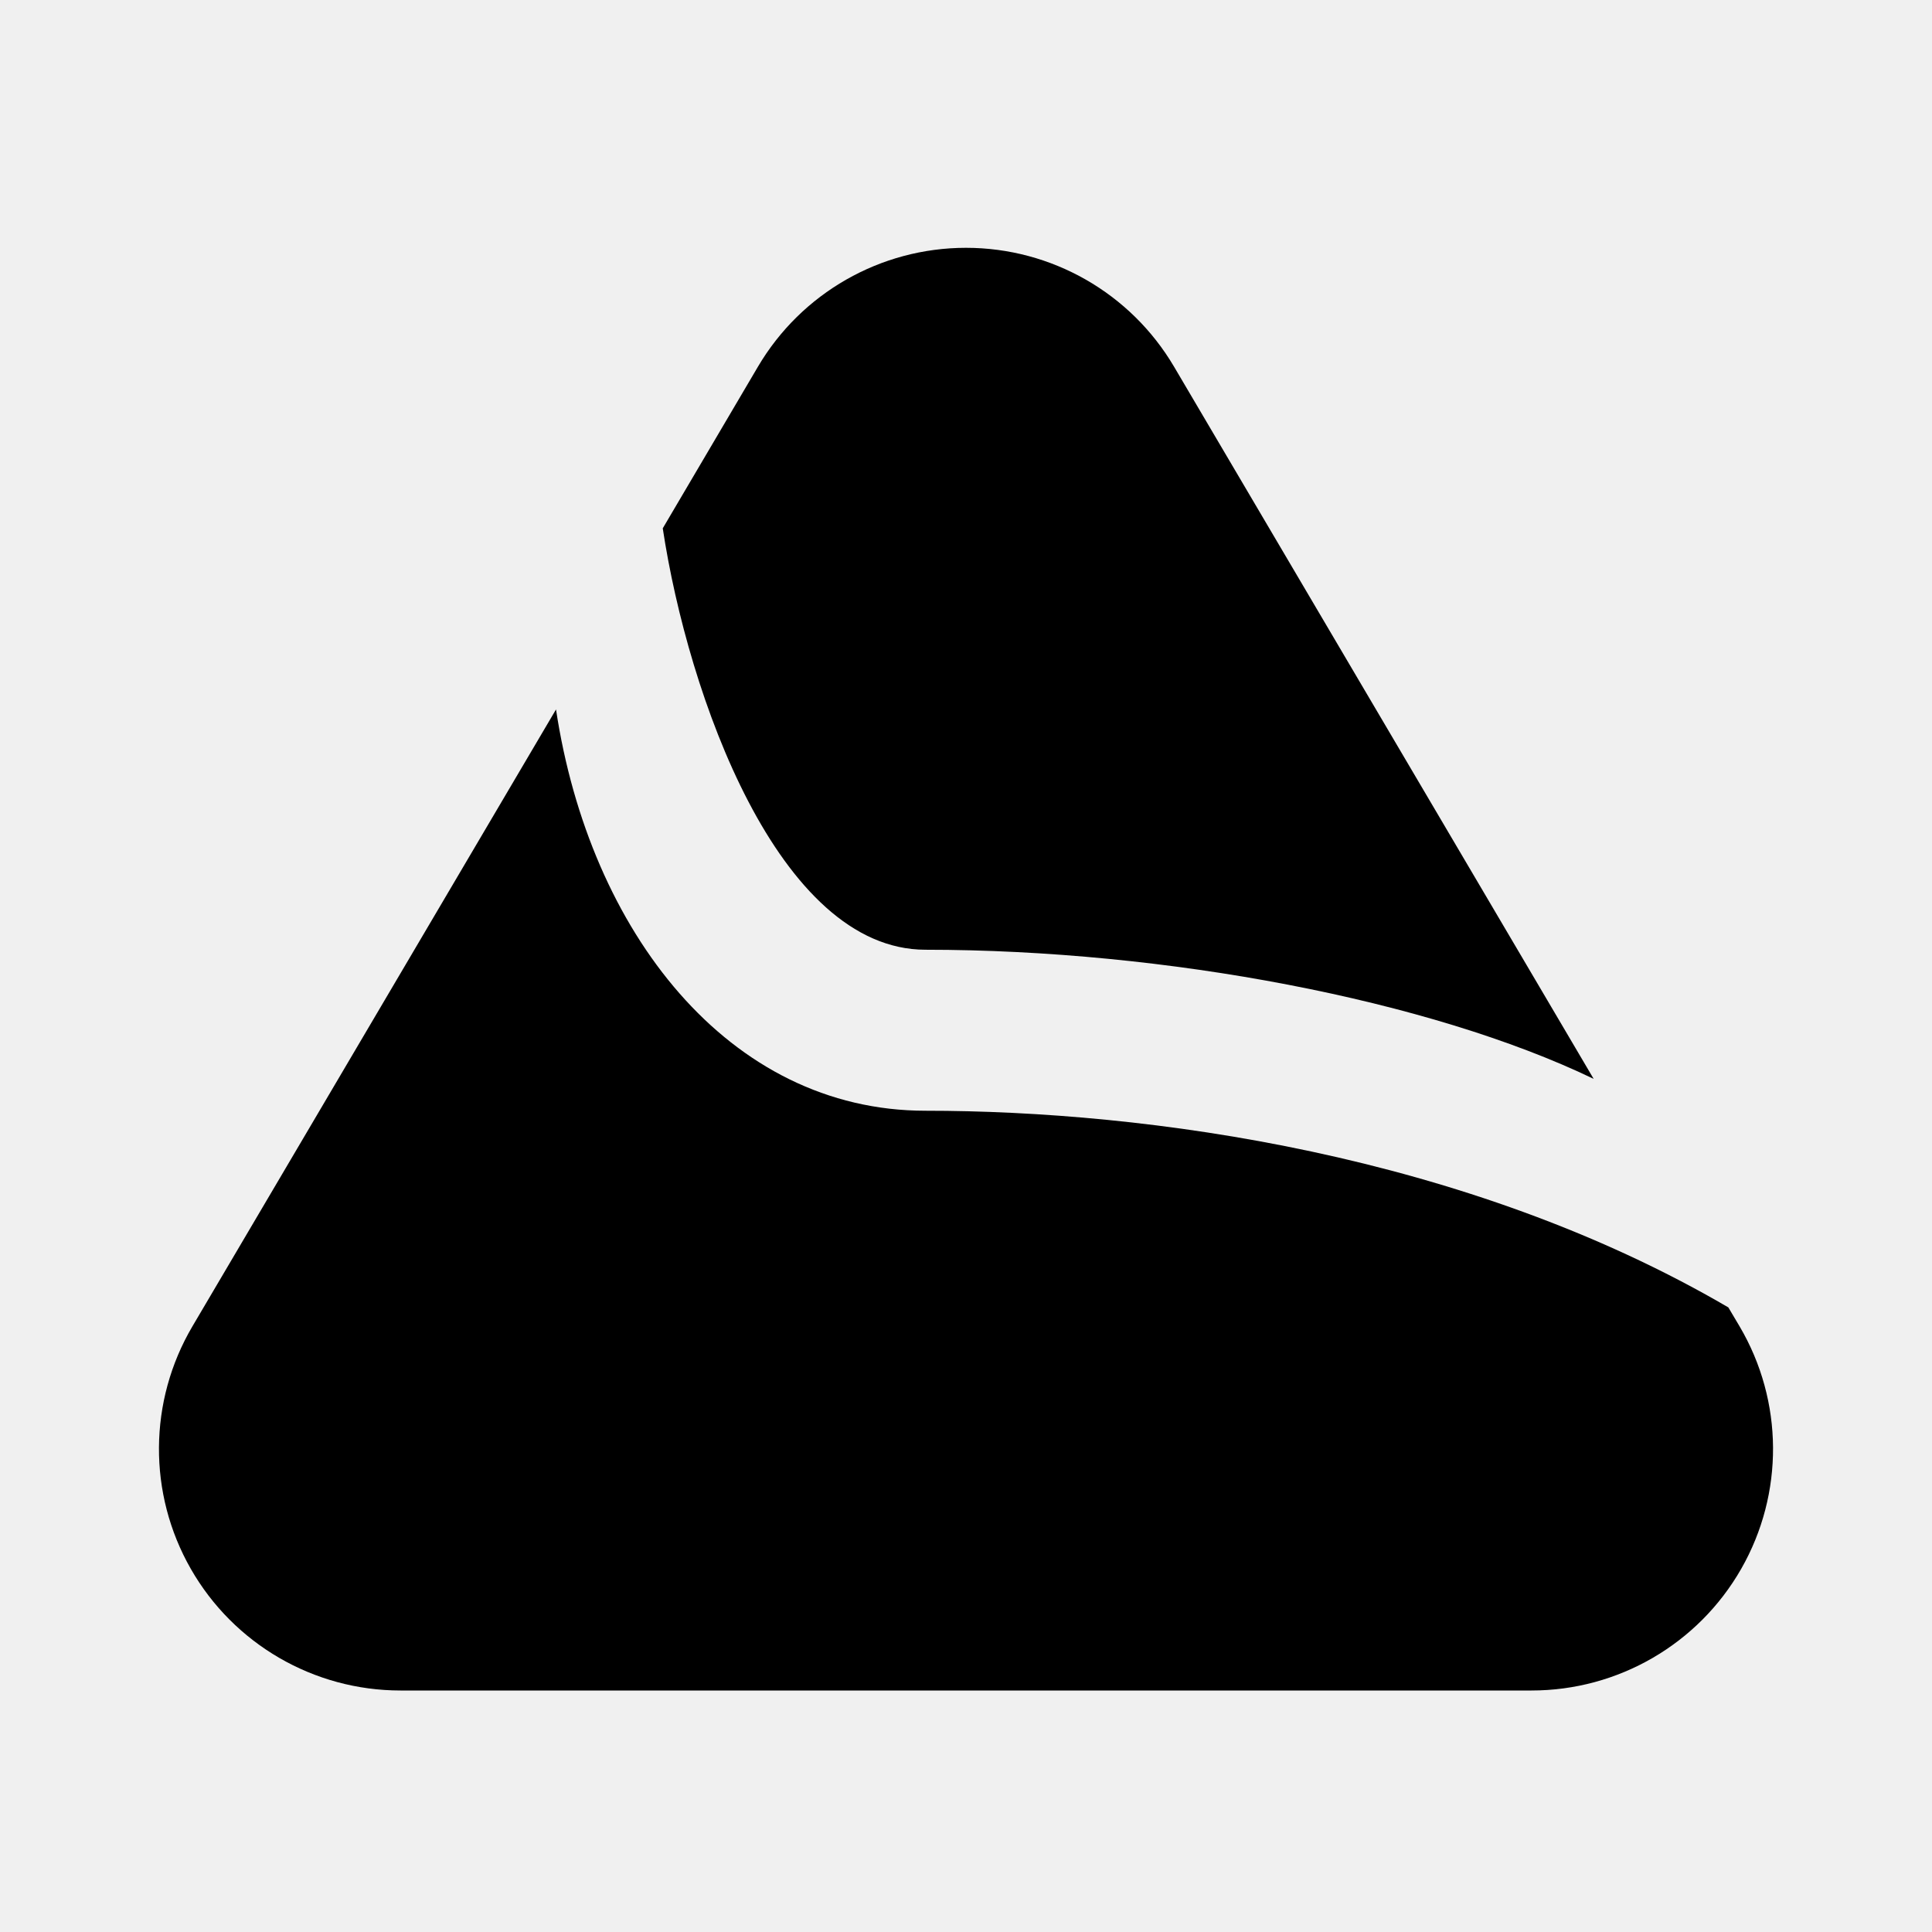
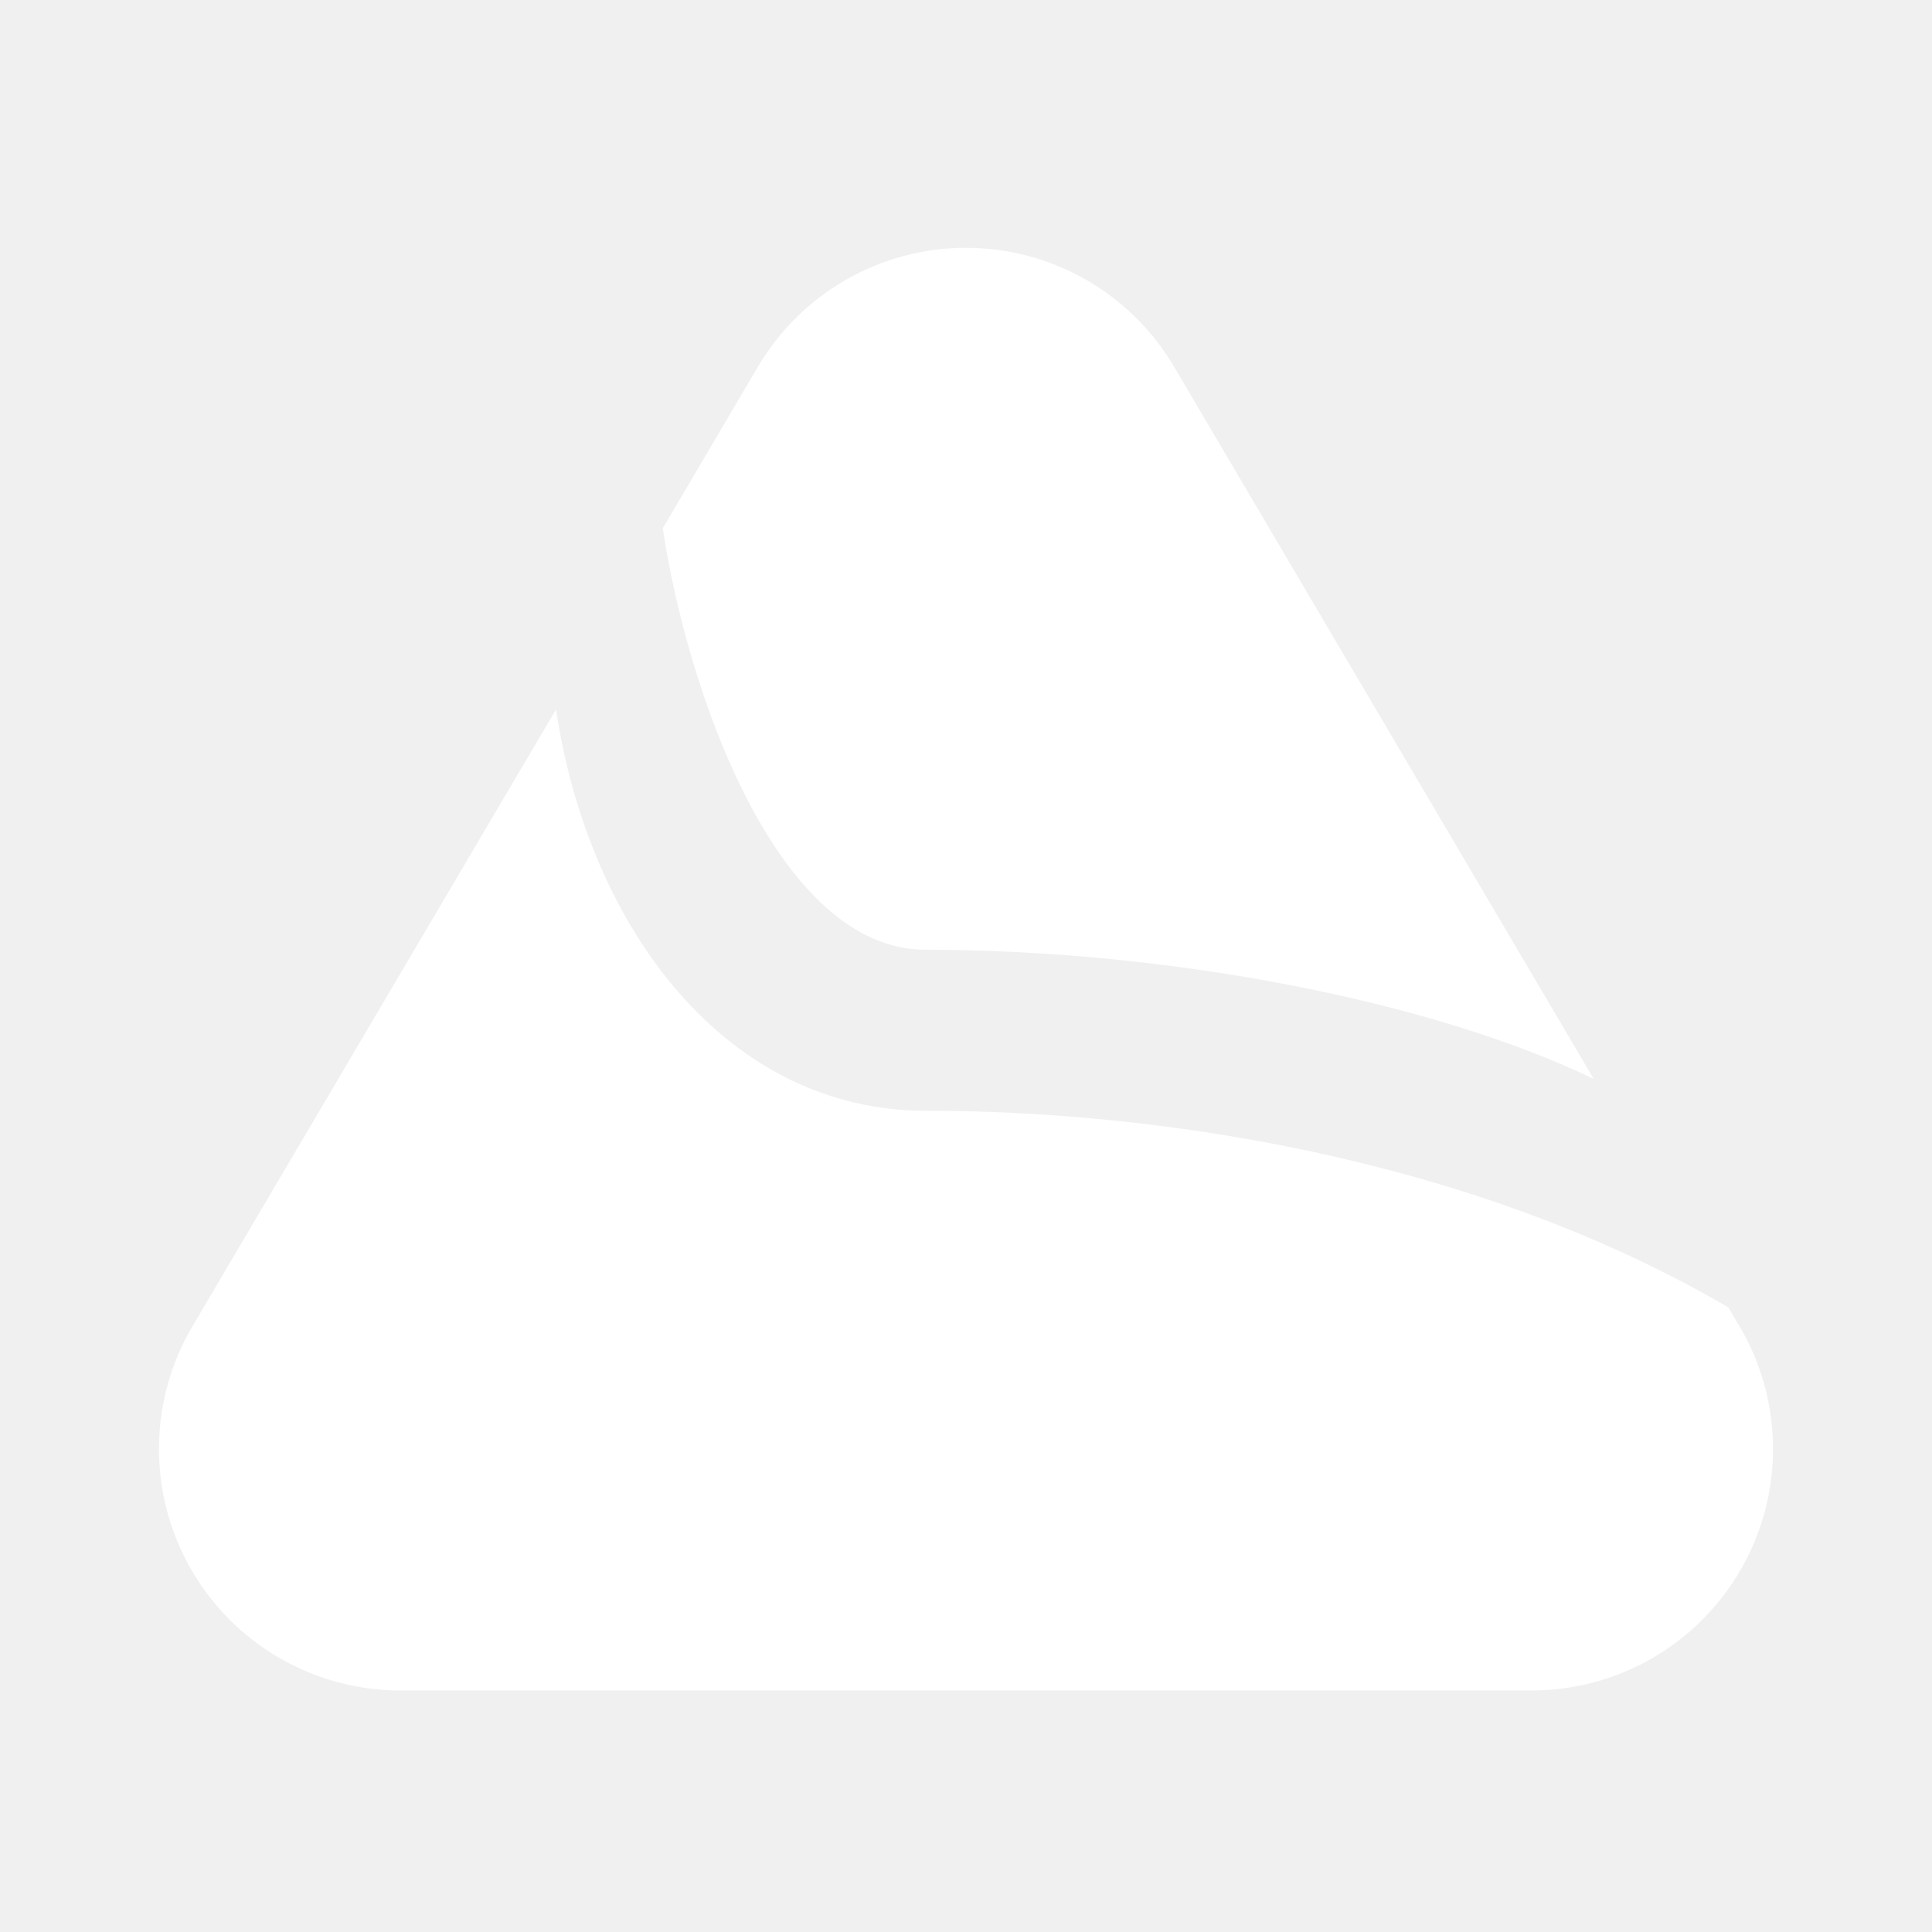
- <svg xmlns="http://www.w3.org/2000/svg" viewBox="-2 -3 24 24" width="24" height="24" preserveAspectRatio="xMinYMin" class="jam jam-mountain-f">
+ <svg xmlns="http://www.w3.org/2000/svg" fill="#FFFFFF" viewBox="-2 -3 24 24" width="24" height="24" preserveAspectRatio="xMinYMin" class="jam jam-mountain-f">
  <path d="M17.797 10.402c-2.038-.98-5.317-1.604-8.3-1.604-1.828 0-2.951-3.163-3.264-5.235l1.182-2.007a3 3 0 0 1 5.17 0l5.212 8.846zm1.673 2.839l.14.236A3 3 0 0 1 17.024 18H2.975A3 3 0 0 1 .39 13.477l4.517-7.664c.417 2.76 2.144 4.985 4.59 4.985 2.747 0 6.71.536 9.973 2.443z" />
</svg>
